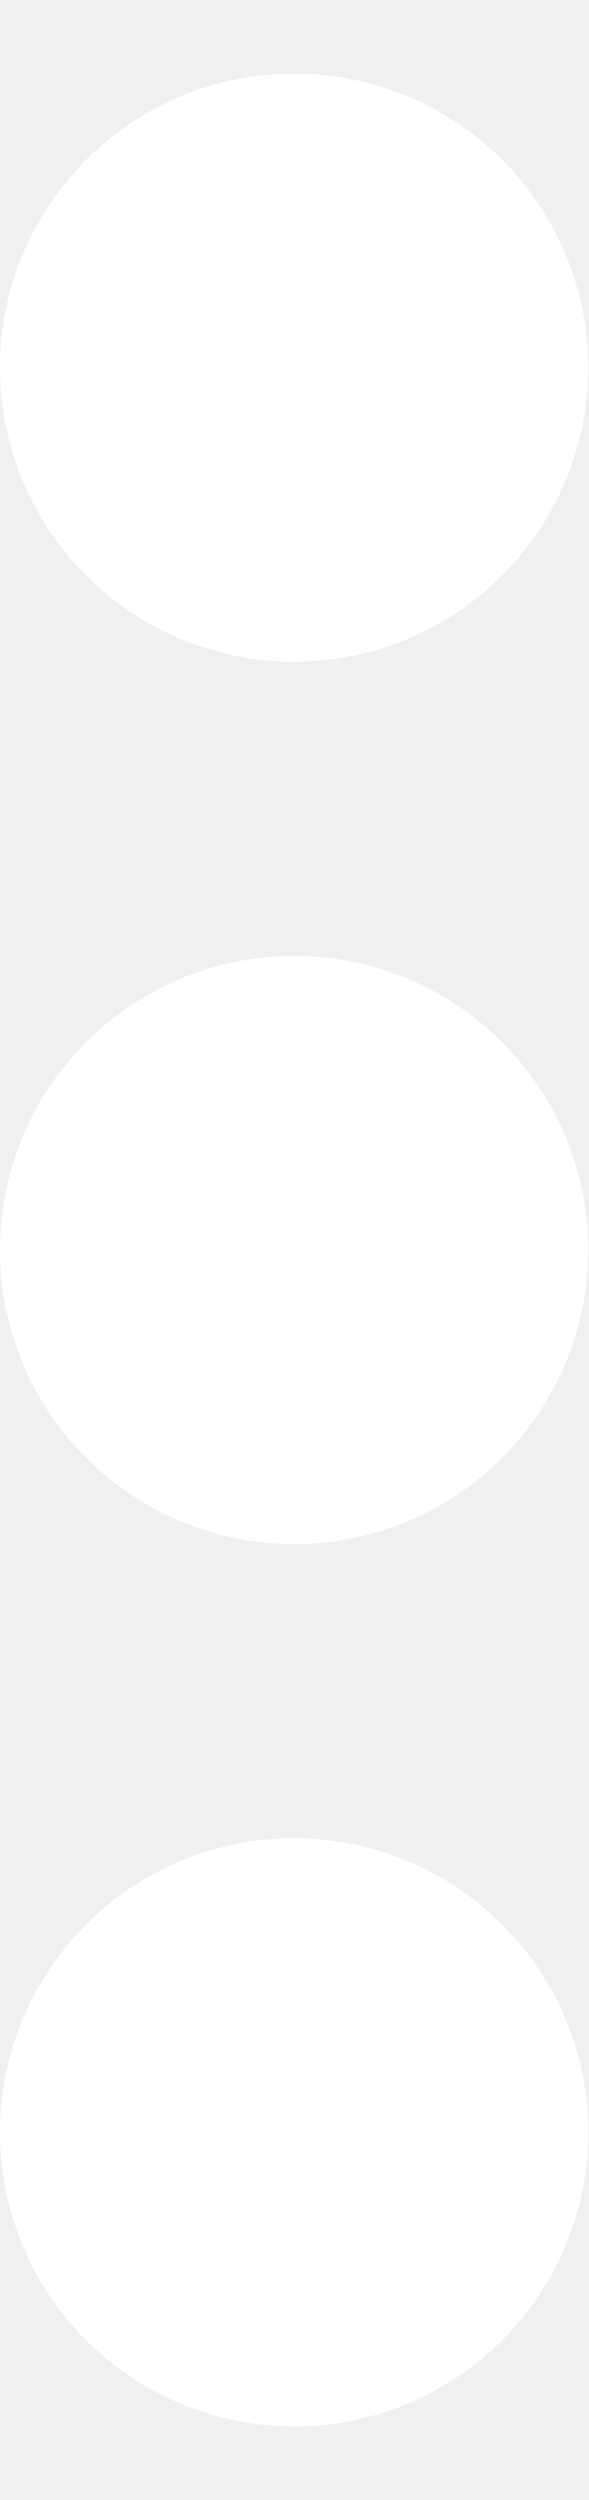
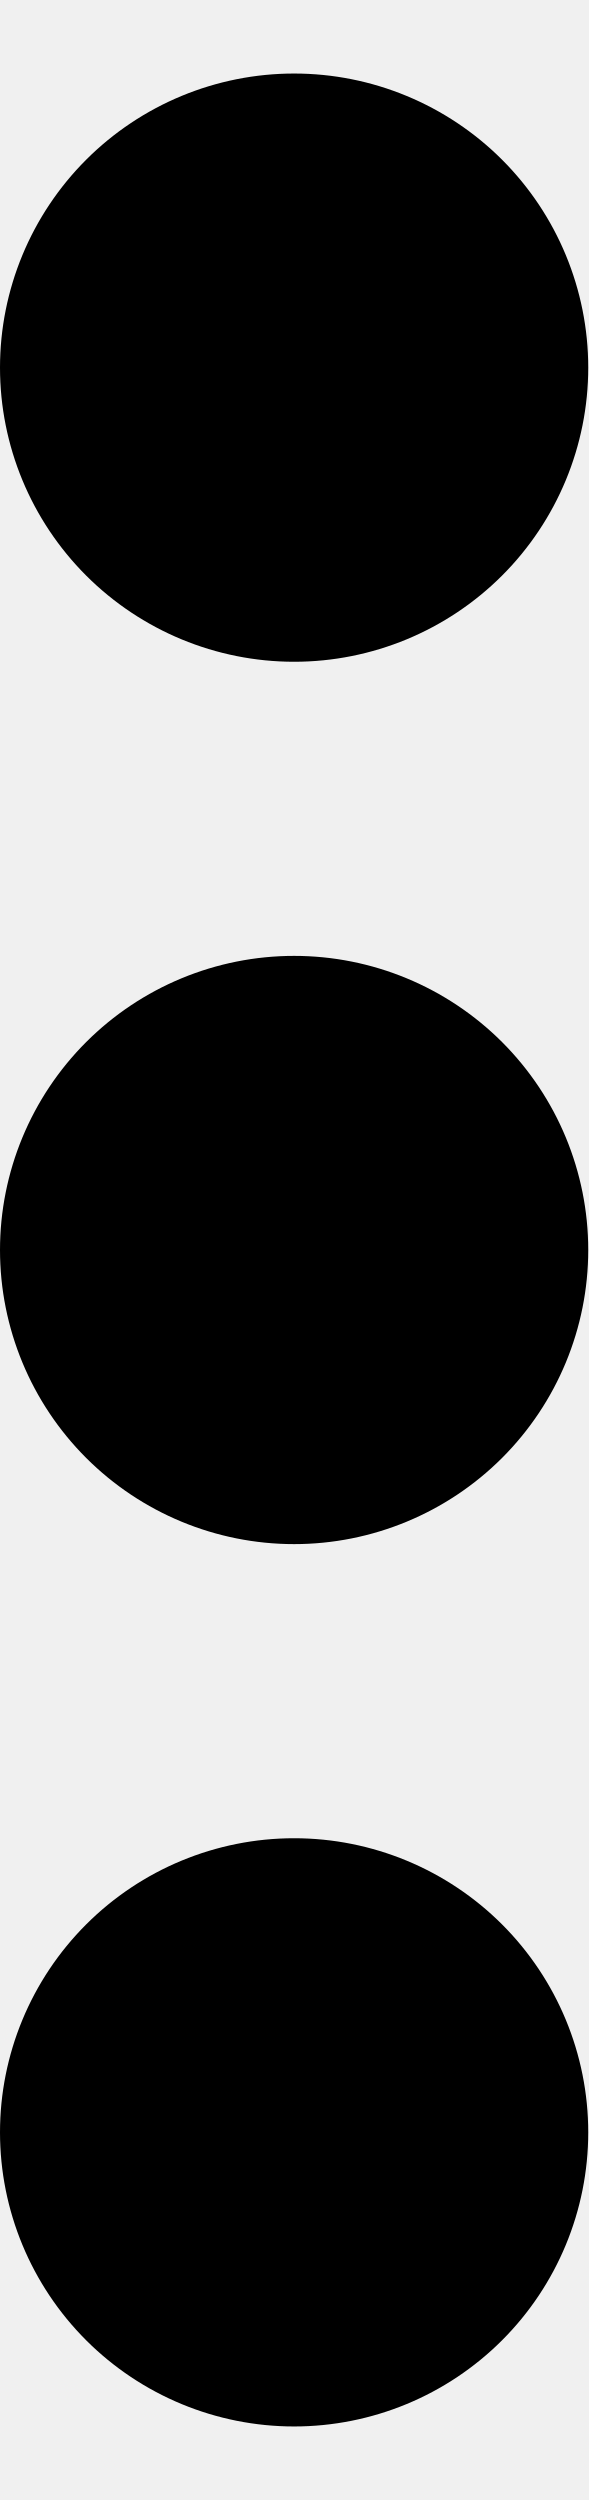
- <svg xmlns="http://www.w3.org/2000/svg" width="4" height="17" viewBox="0 0 4 17" fill="none">
-   <path d="M0 8.5C0 9.03 0.211 9.539 0.586 9.914C0.961 10.289 1.47 10.5 2 10.5C2.53 10.5 3.039 10.289 3.414 9.914C3.789 9.539 4 9.03 4 8.5C4 7.97 3.789 7.461 3.414 7.086C3.039 6.711 2.53 6.5 2 6.5C1.47 6.5 0.961 6.711 0.586 7.086C0.211 7.461 0 7.97 0 8.5ZM0 2.5C0 3.03 0.211 3.539 0.586 3.914C0.961 4.289 1.47 4.5 2 4.5C2.53 4.5 3.039 4.289 3.414 3.914C3.789 3.539 4 3.03 4 2.5C4 1.97 3.789 1.461 3.414 1.086C3.039 0.711 2.53 0.5 2 0.5C1.47 0.5 0.961 0.711 0.586 1.086C0.211 1.461 0 1.97 0 2.5ZM0 14.5C0 15.03 0.211 15.539 0.586 15.914C0.961 16.289 1.47 16.5 2 16.5C2.53 16.5 3.039 16.289 3.414 15.914C3.789 15.539 4 15.03 4 14.5C4 13.97 3.789 13.461 3.414 13.086C3.039 12.711 2.53 12.5 2 12.5C1.47 12.5 0.961 12.711 0.586 13.086C0.211 13.461 0 13.97 0 14.5Z" fill="white" />
+ <svg xmlns="http://www.w3.org/2000/svg" width="4" height="17" viewBox="0 0 4 17" fill="black">
+   <path d="M0 8.5C0 9.03 0.211 9.539 0.586 9.914C0.961 10.289 1.47 10.5 2 10.5C2.53 10.5 3.039 10.289 3.414 9.914C3.789 9.539 4 9.03 4 8.5C4 7.97 3.789 7.461 3.414 7.086C3.039 6.711 2.53 6.5 2 6.5C1.47 6.5 0.961 6.711 0.586 7.086C0.211 7.461 0 7.97 0 8.5ZM0 2.5C0 3.03 0.211 3.539 0.586 3.914C0.961 4.289 1.47 4.5 2 4.5C2.53 4.5 3.039 4.289 3.414 3.914C3.789 3.539 4 3.03 4 2.5C4 1.97 3.789 1.461 3.414 1.086C3.039 0.711 2.53 0.5 2 0.5C1.47 0.5 0.961 0.711 0.586 1.086C0.211 1.461 0 1.97 0 2.5ZM0 14.5C0 15.03 0.211 15.539 0.586 15.914C0.961 16.289 1.47 16.5 2 16.5C2.53 16.5 3.039 16.289 3.414 15.914C3.789 15.539 4 15.03 4 14.5C4 13.97 3.789 13.461 3.414 13.086C3.039 12.711 2.53 12.5 2 12.5C1.47 12.5 0.961 12.711 0.586 13.086C0.211 13.461 0 13.97 0 14.5Z" />
</svg>
